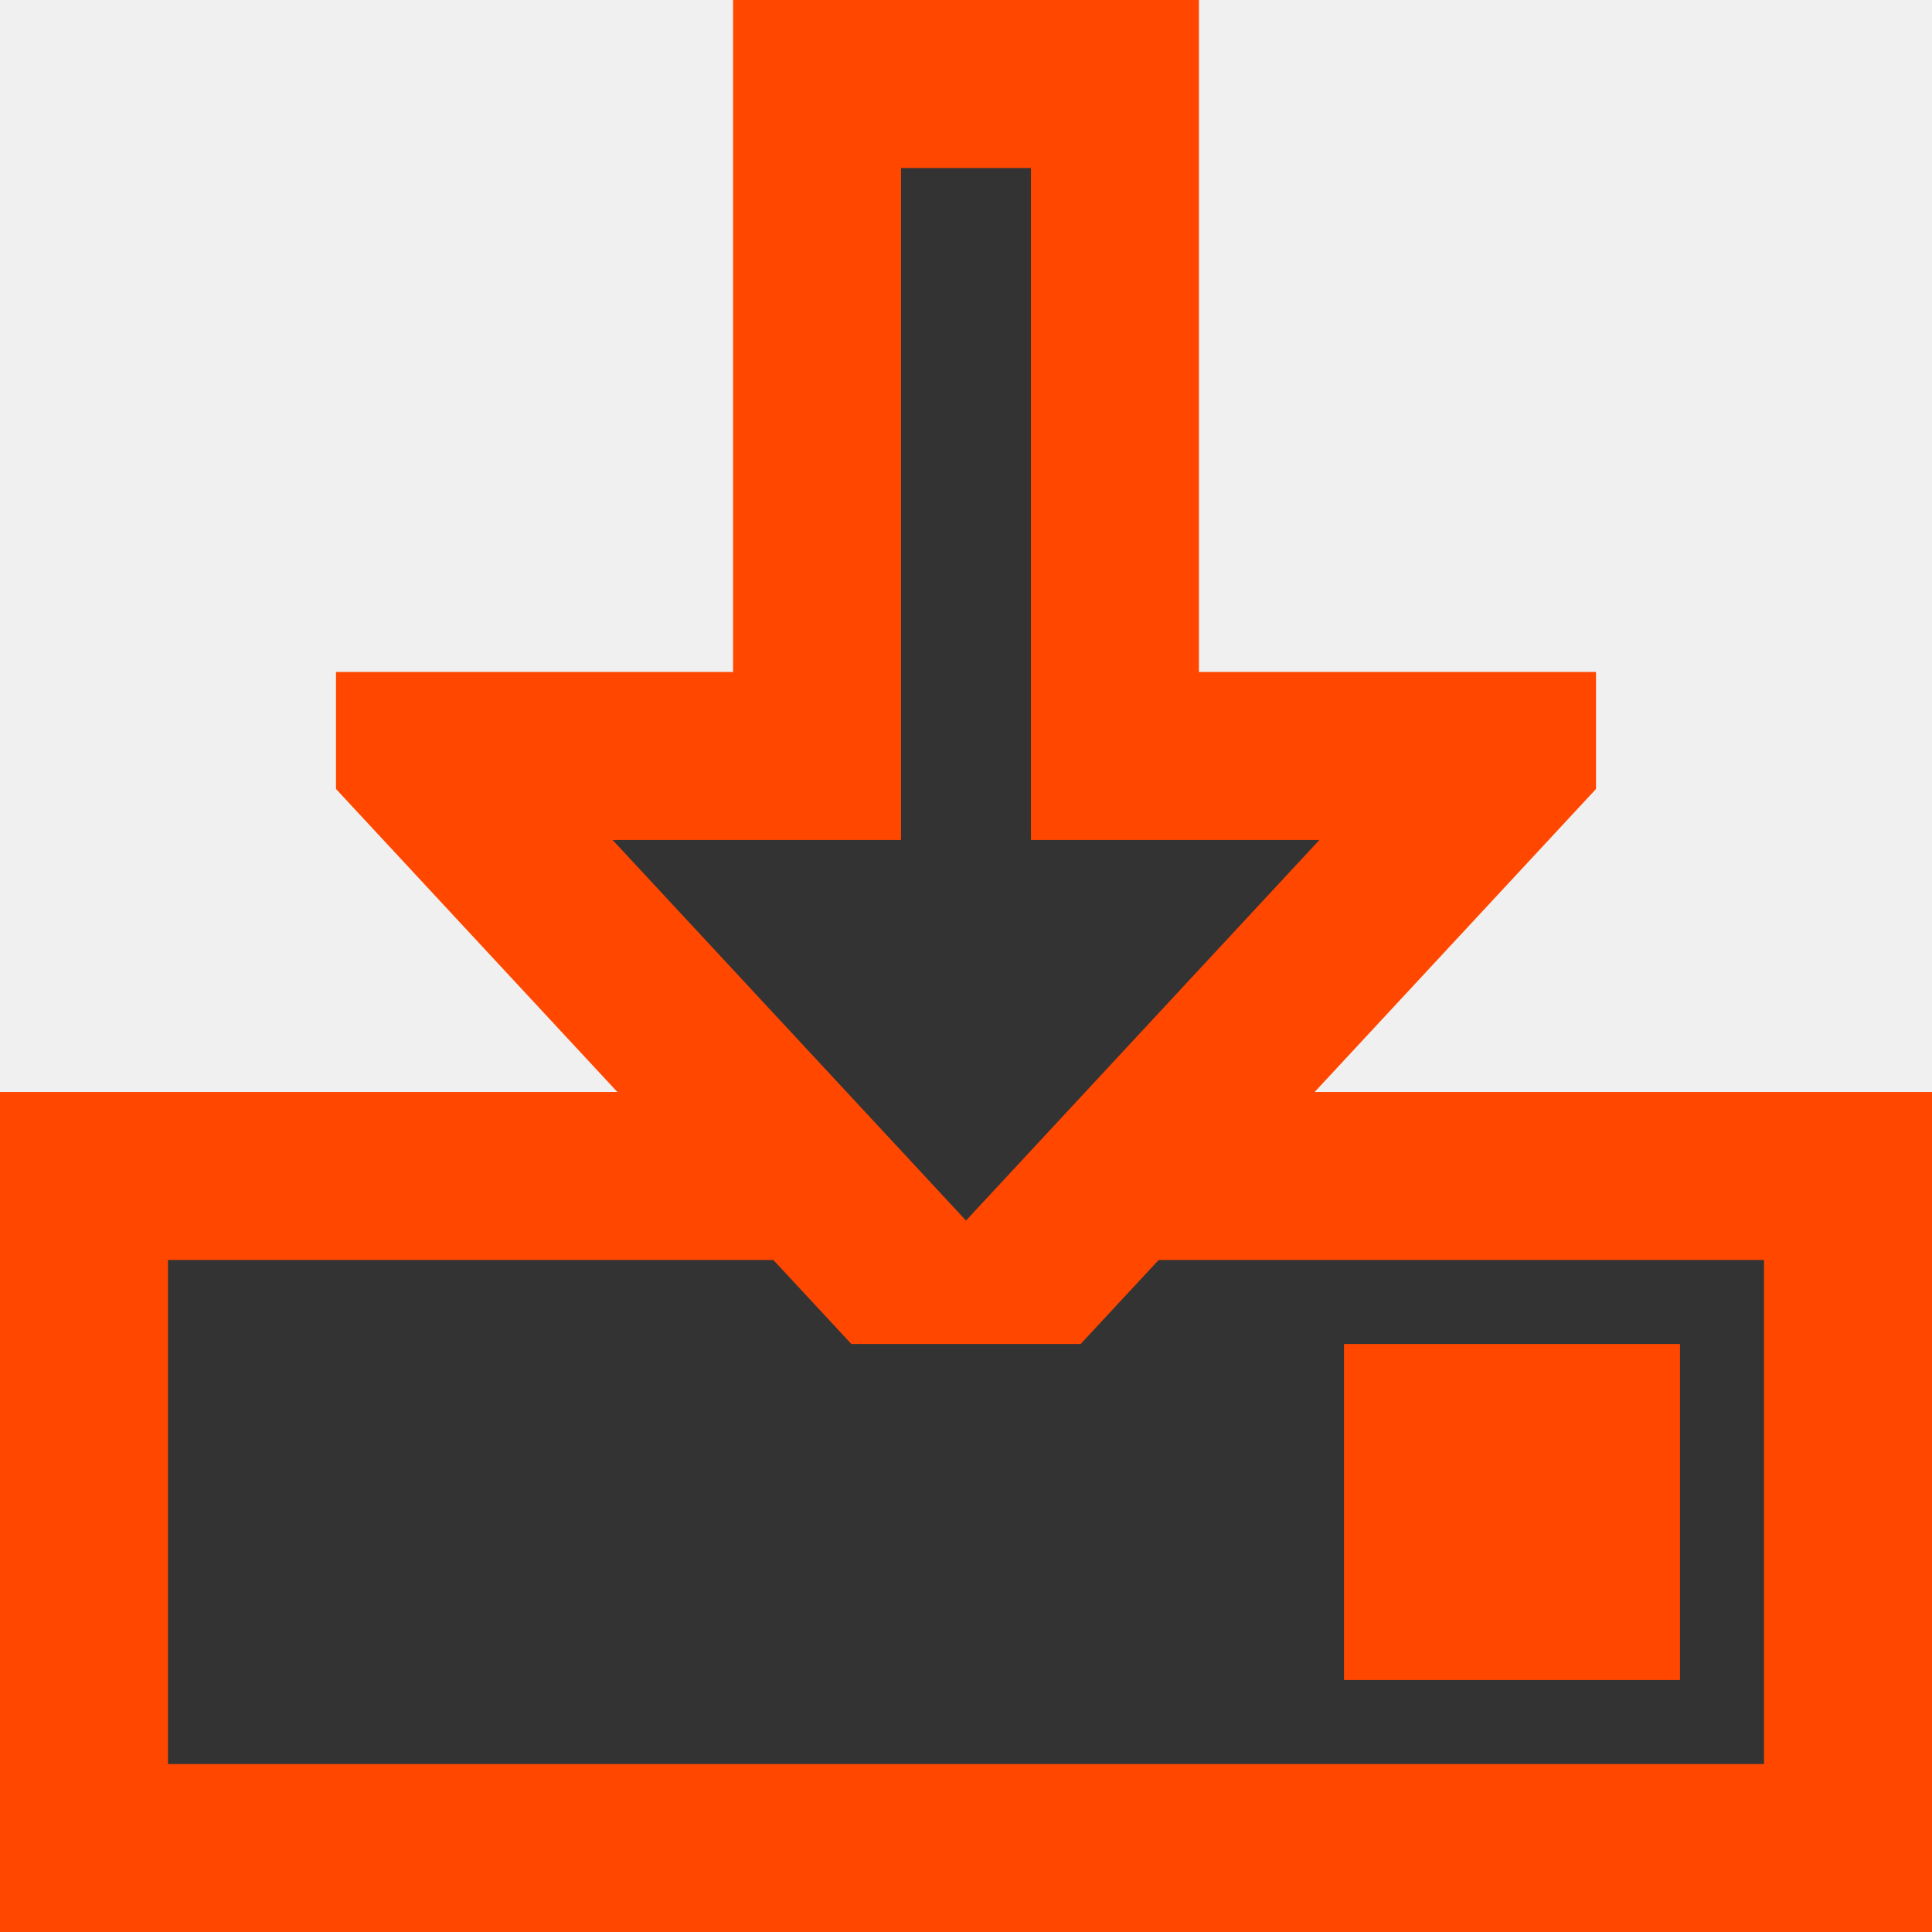
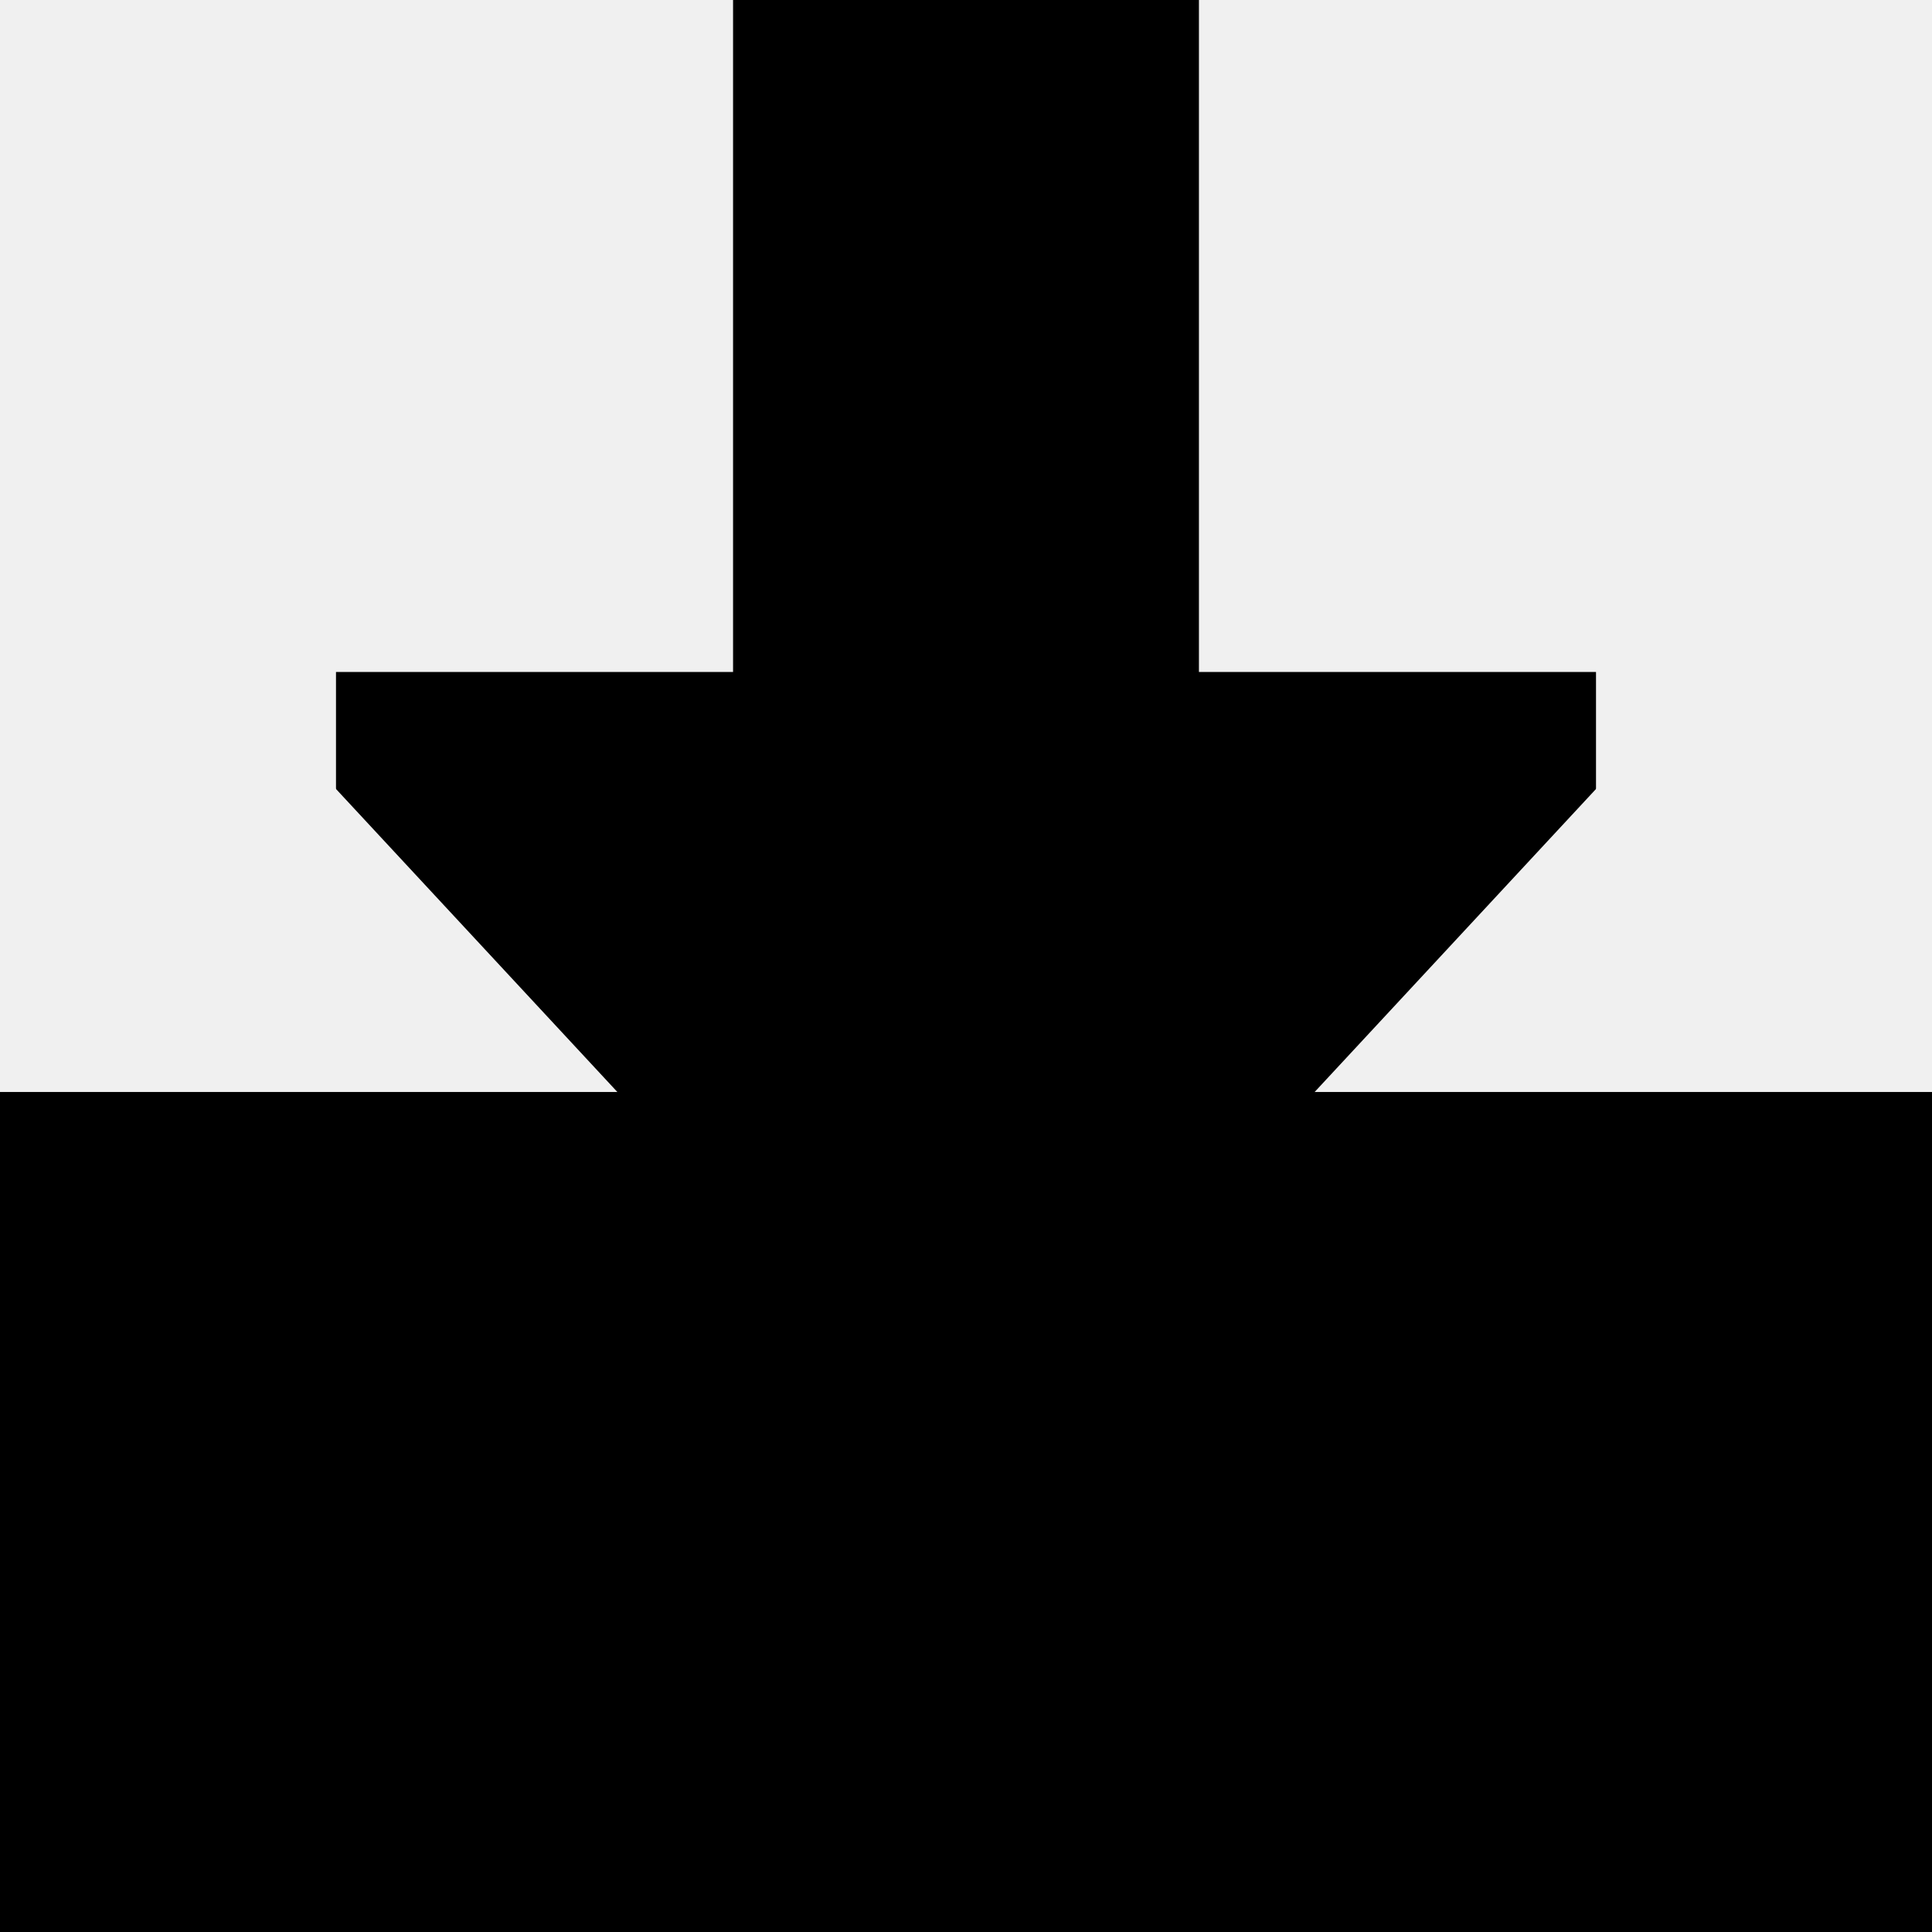
<svg xmlns="http://www.w3.org/2000/svg" xmlns:xlink="http://www.w3.org/1999/xlink" width="23" height="23" viewBox="0 0 23 23">
  <defs>
    <rect id="a" width="15" height="16" x="3" />
  </defs>
-   <g fill="none" fill-rule="evenodd" transform="translate(1)">
-     <rect width="21" height="8" y="14" fill="#333333" stroke="#FF4700" stroke-width="2" />
+   <g fill-rule="evenodd" transform="translate(1)">
+     <rect width="21" height="8" y="14" stroke="currentColor" stroke-width="2" />
    <mask id="b" fill="white">
      <use xlink:href="#a" />
    </mask>
-     <polygon fill="#333333" stroke="#FF4700" stroke-width="2" points="8.727 1 12.273 1 12.273 9 17 9 10.5 16 4 9 8.727 9" mask="url(#b)" />
-     <rect width="2" height="2" x="16" y="17" fill="#D8D8D8" stroke="#FF4700" stroke-width="2" />
+     <polygon stroke="currentColor" stroke-width="2" points="8.727 1 12.273 1 12.273 9 17 9 10.5 16 4 9 8.727 9" mask="url(#b)" />
+     <rect width="2" height="2" x="16" y="17" stroke="currentColor" stroke-width="2" />
  </g>
</svg>
